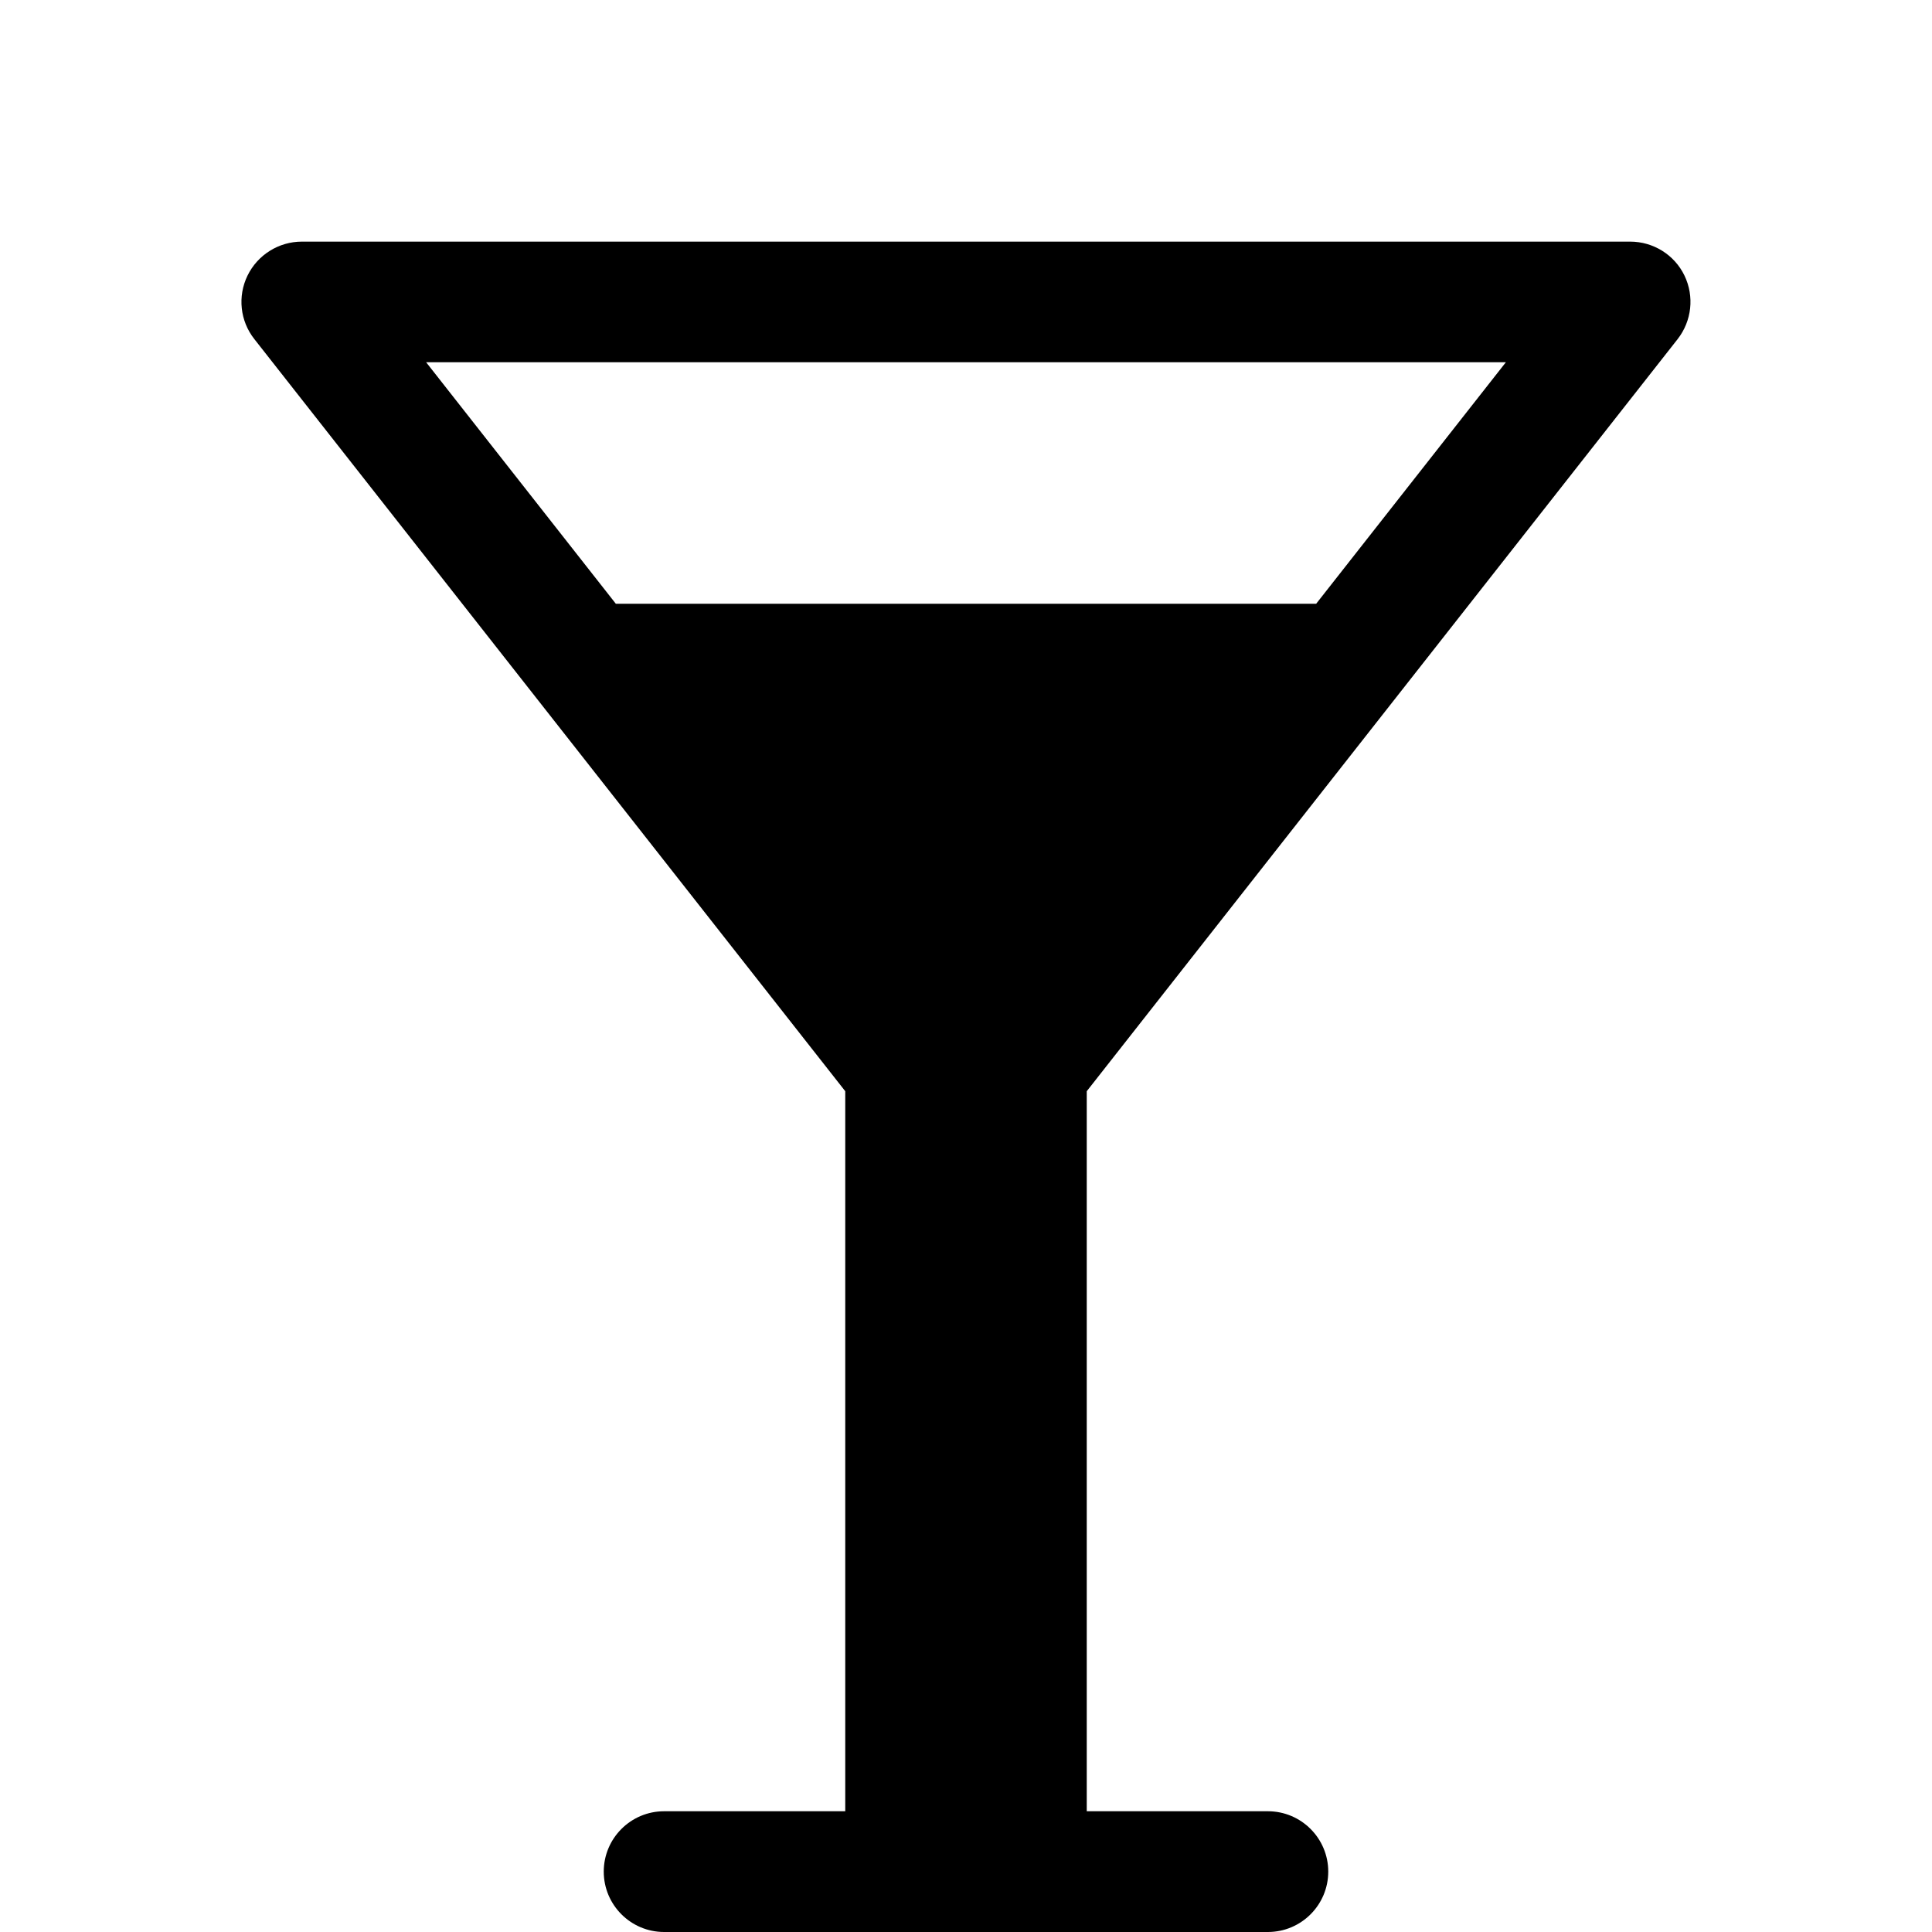
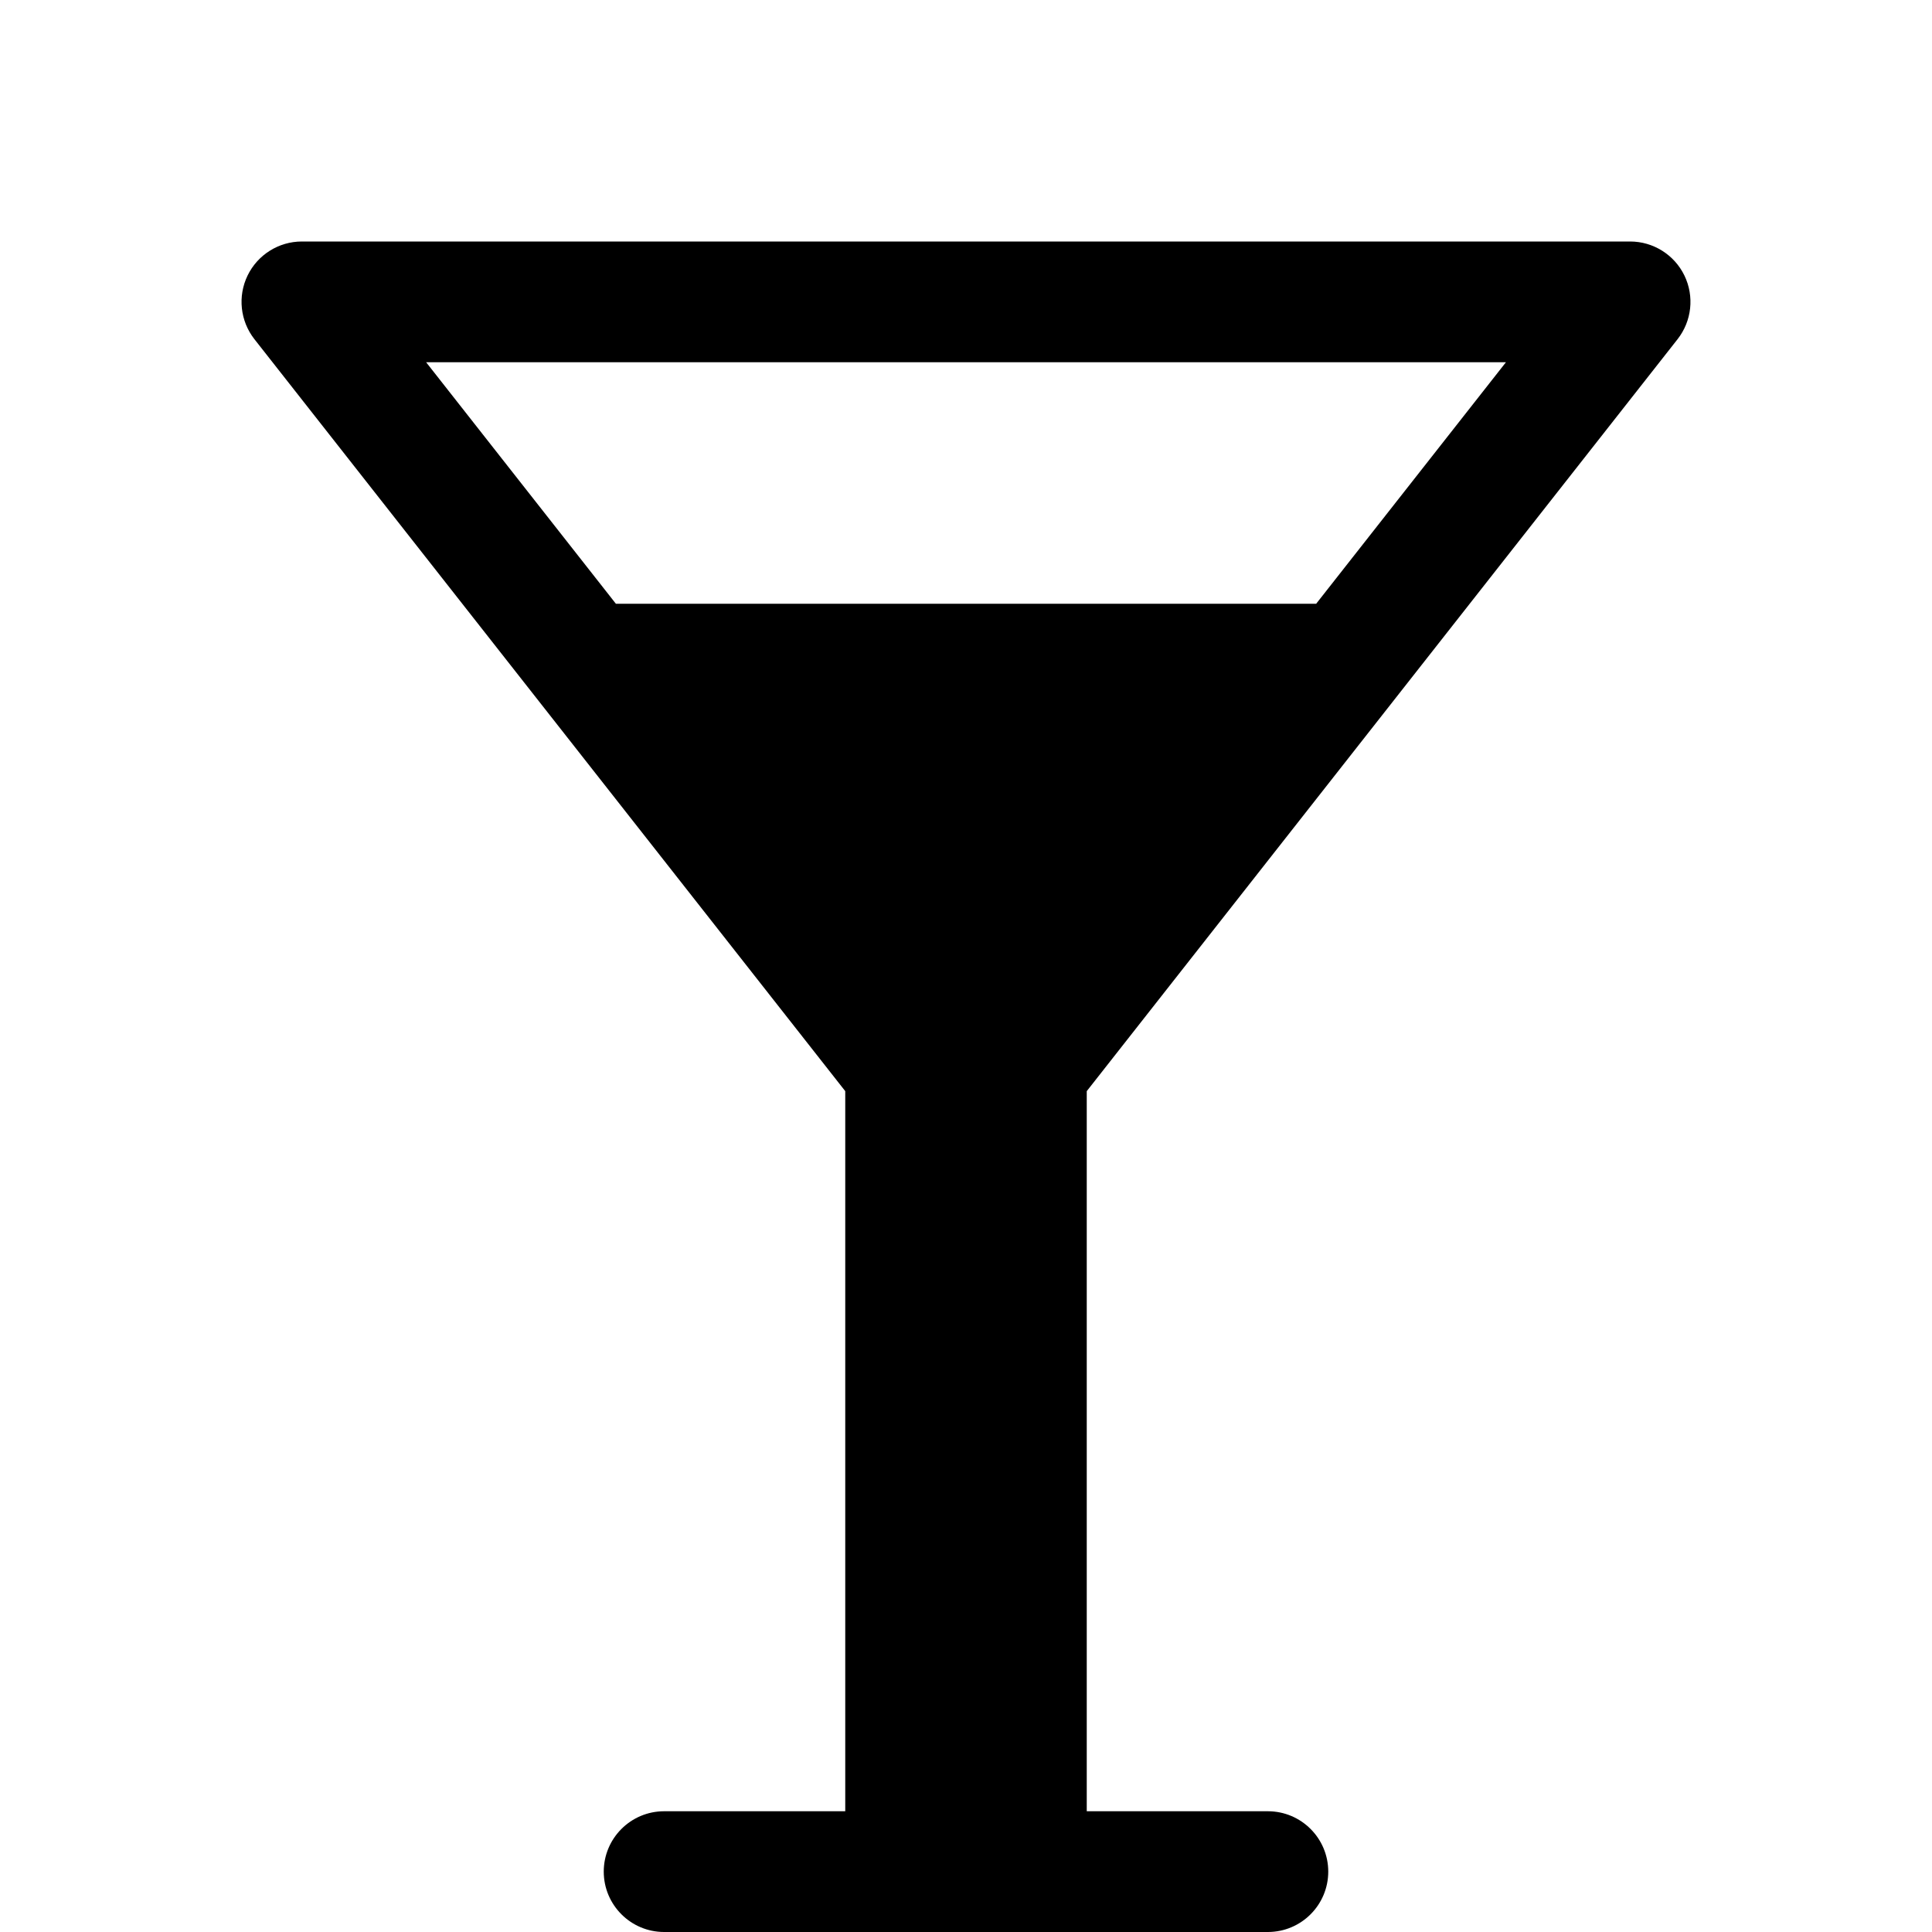
- <svg xmlns="http://www.w3.org/2000/svg" version="1.1" width="16" height="16" viewBox="0 0 16 16">
-   <path d="M13.893 2.809c0.118-0.151 0.14-0.355 0.057-0.527s-0.258-0.281-0.45-0.281h-11c-0.191 0-0.366 0.109-0.45 0.281s-0.062 0.377 0.057 0.527l4.893 6.228v5.963h-1.5c-0.276 0-0.5 0.224-0.5 0.5s0.224 0.5 0.5 0.5h5c0.276 0 0.5-0.224 0.5-0.5s-0.224-0.5-0.5-0.5h-1.5v-5.963l4.893-6.228zM12.471 3l-1.571 2h-5.8l-1.571-2h8.943z" />
+ <svg xmlns="http://www.w3.org/2000/svg" version="1.1" width="32" height="32" viewBox="0 0 32 32">
+   <path d="M27.786 5.618c0.236-0.301 0.28-0.711 0.113-1.055s-0.517-0.563-0.899-0.563h-22c-0.383 0-0.732 0.219-0.899 0.563s-0.123 0.754 0.113 1.055l9.786 12.455v11.927h-3c-0.552 0-1 0.448-1 1s0.448 1 1 1h10c0.552 0 1-0.448 1-1s-0.448-1-1-1h-3v-11.927l9.786-12.455zM24.943 6l-3.143 4h-11.599l-3.143-4h17.885z" />
</svg>
